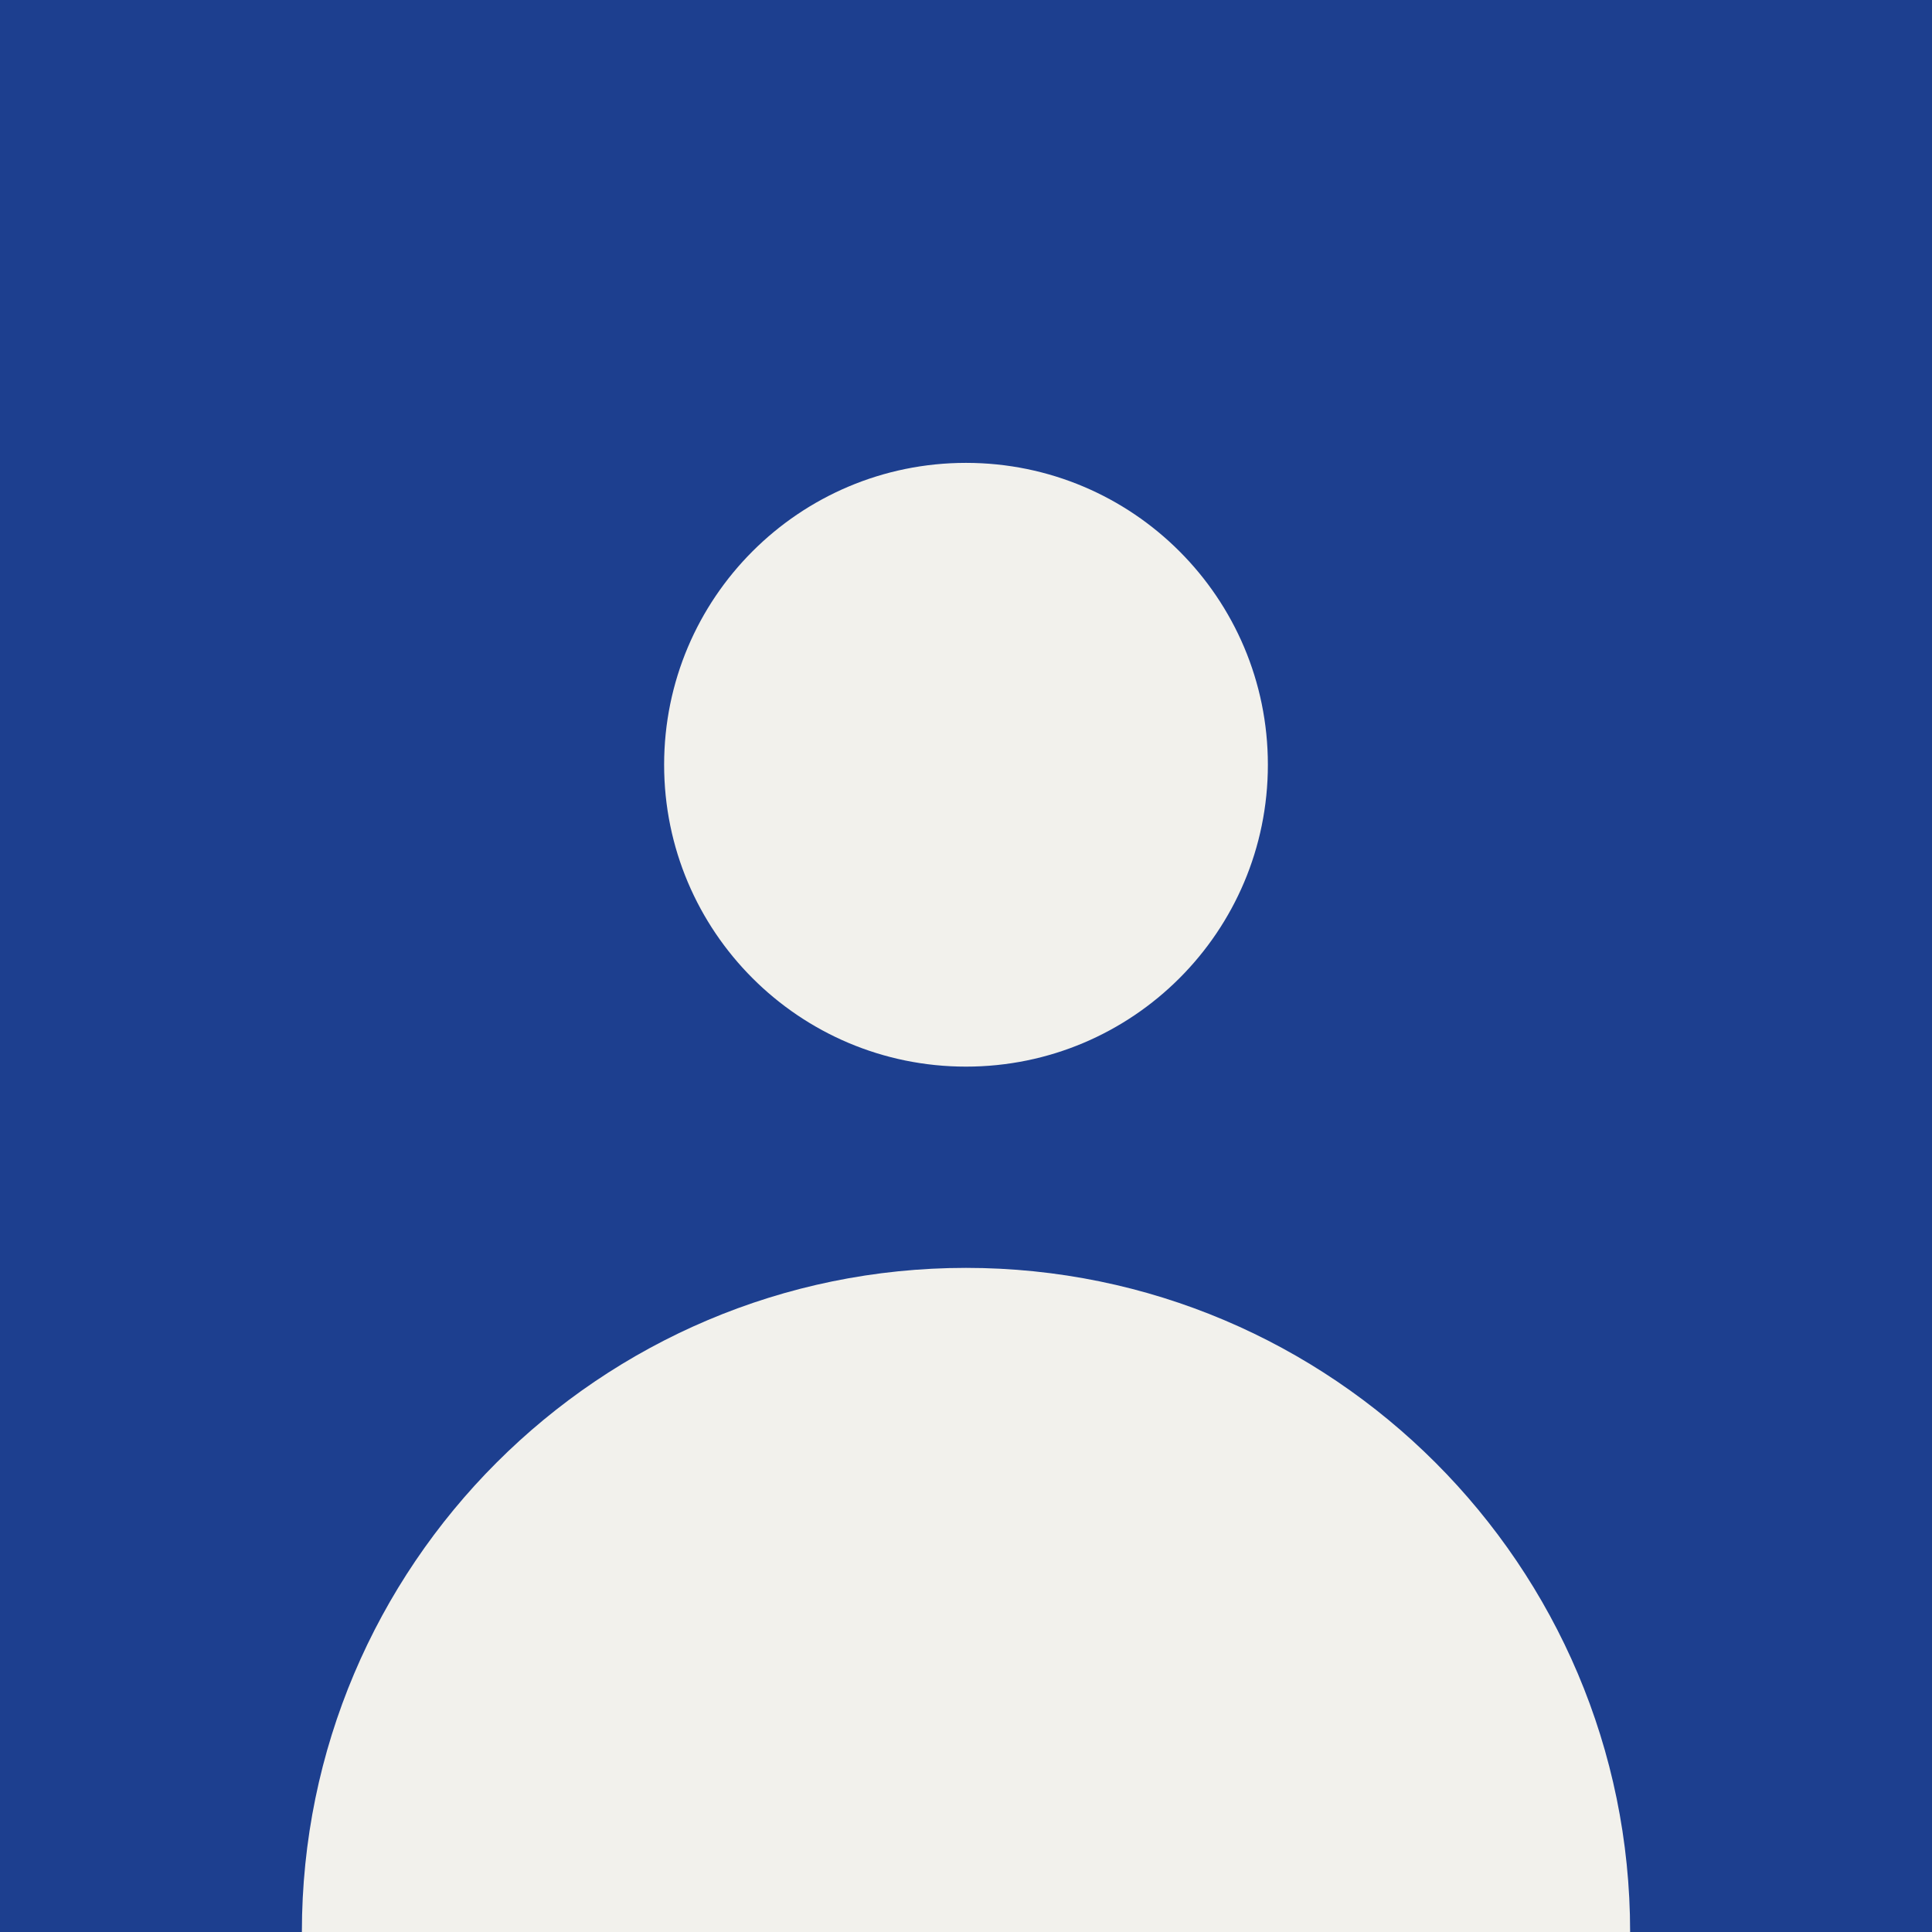
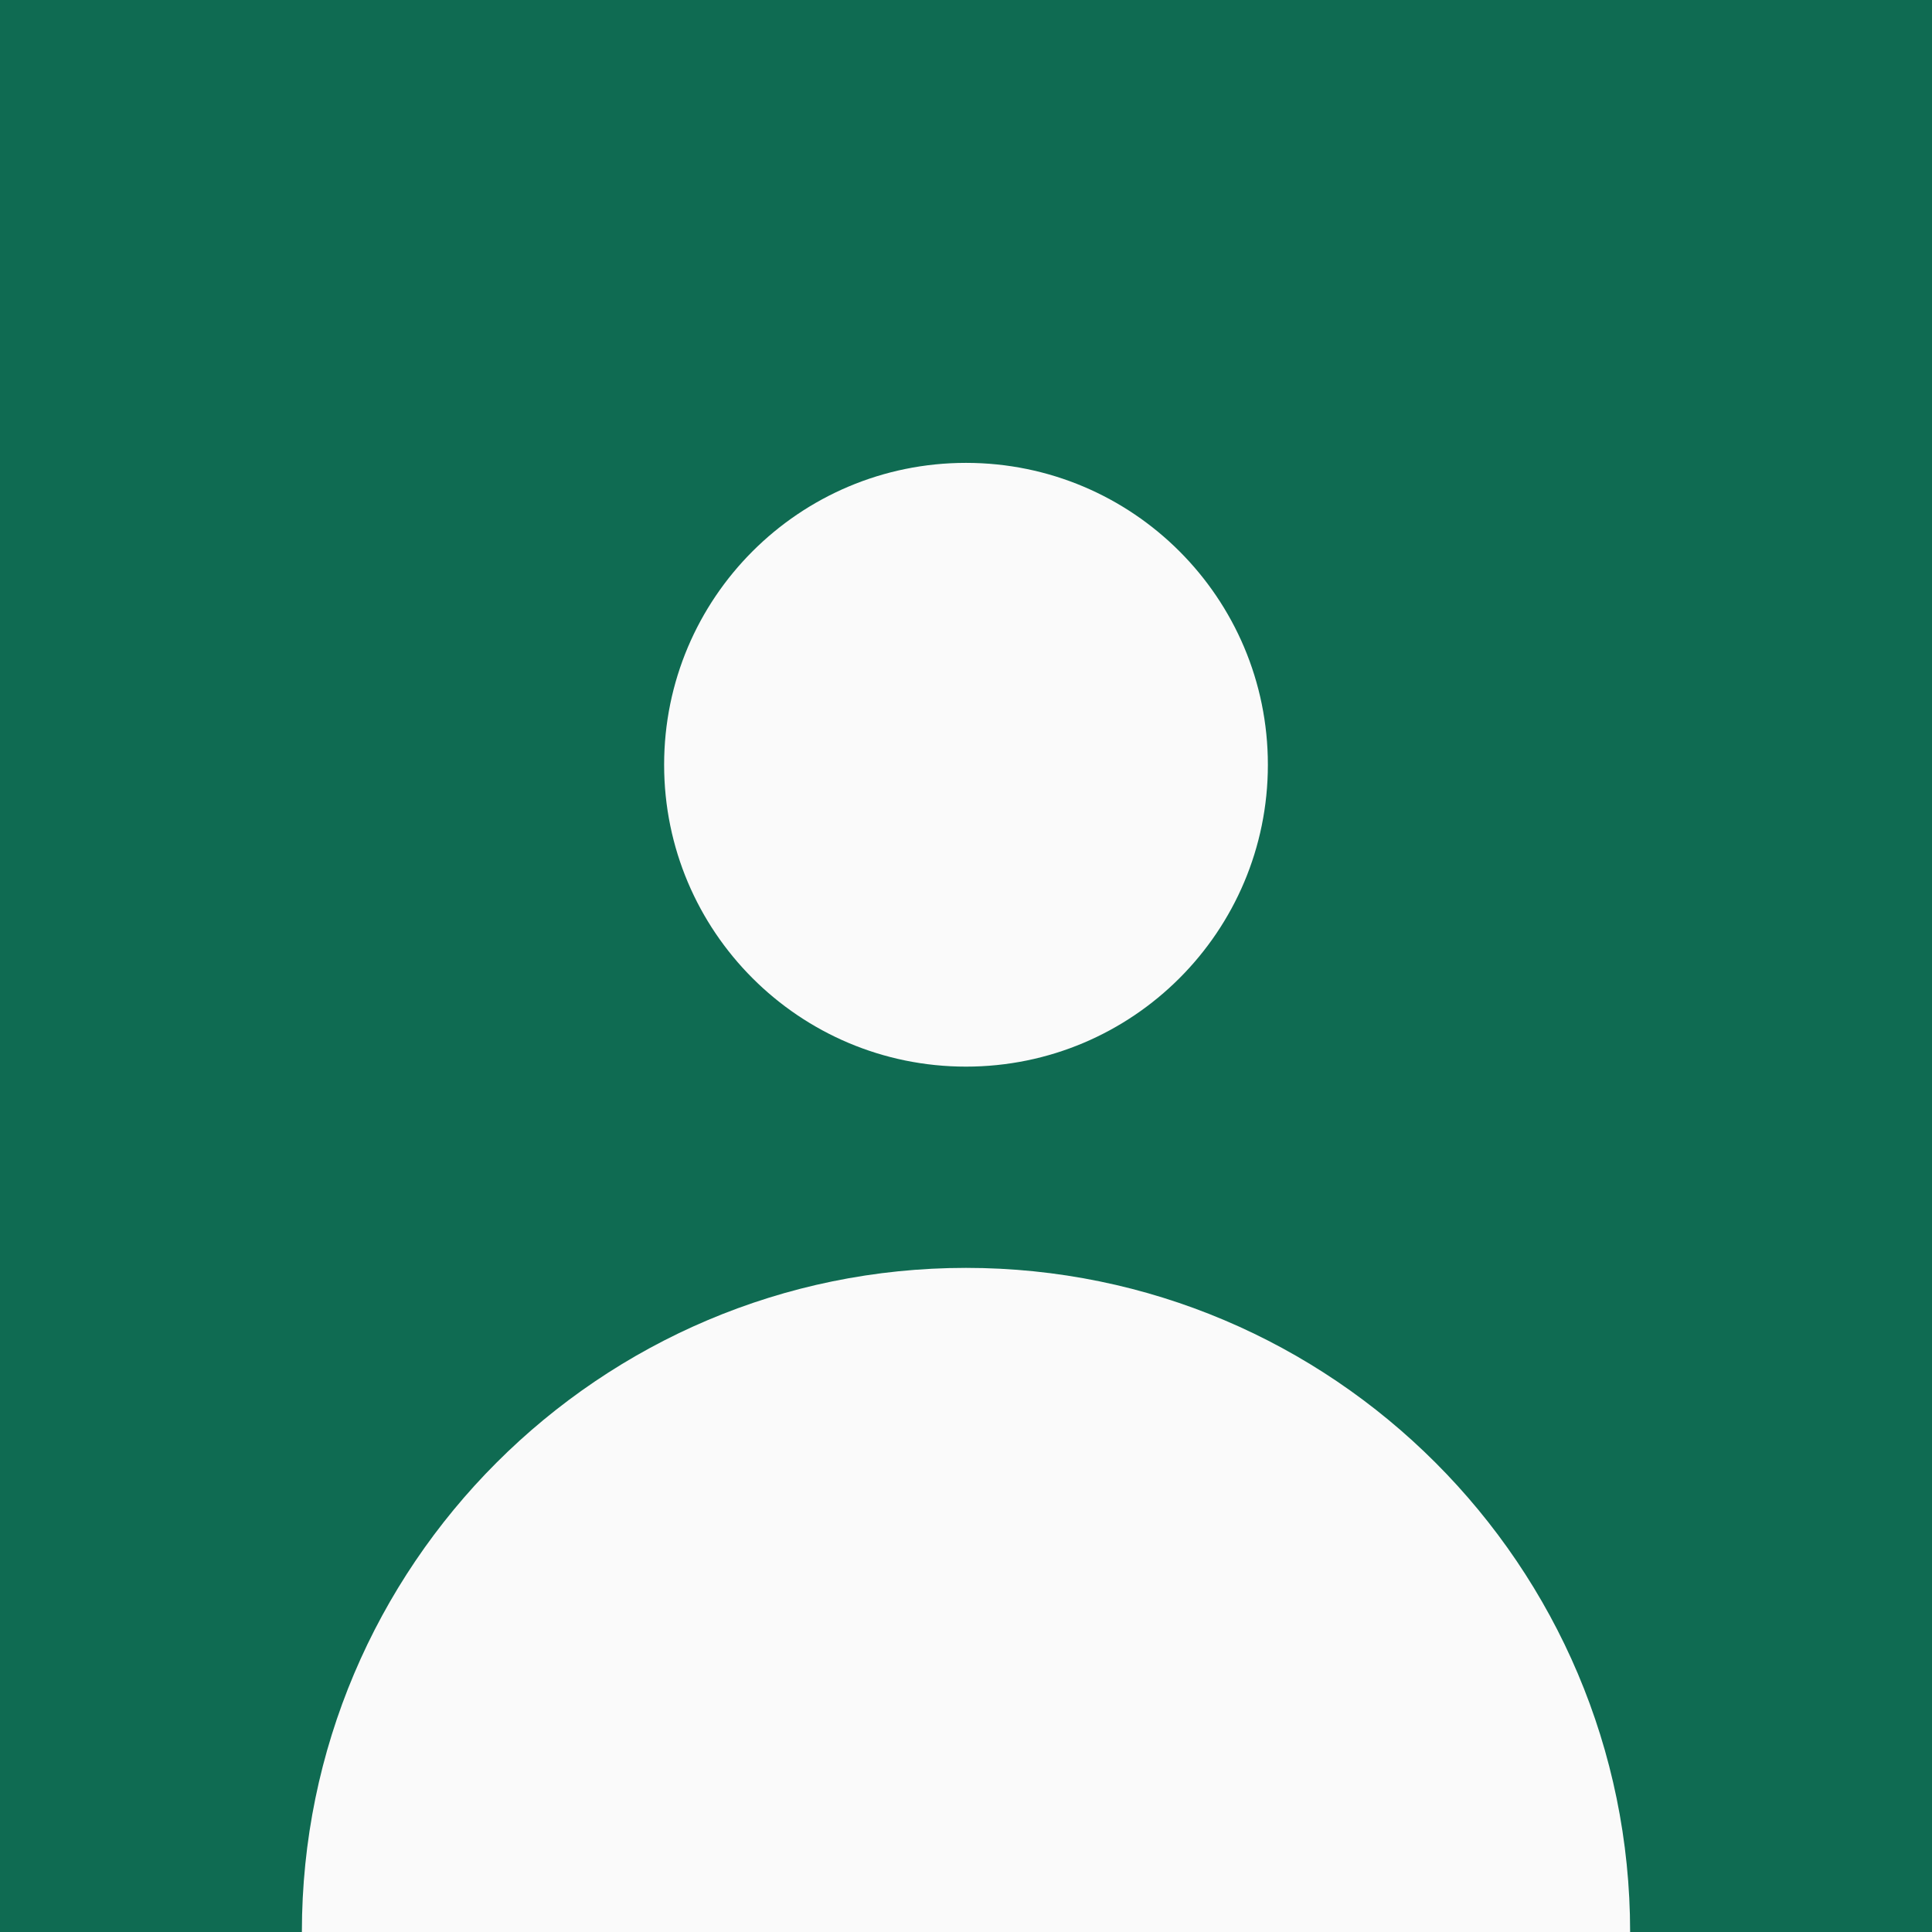
<svg xmlns="http://www.w3.org/2000/svg" viewBox="0 0 96 96" width="96" height="96" role="img" aria-label="">
-   <rect width="96" height="96" fill="#1d3f8f" />
-   <circle cx="48" cy="38" r="15" fill="#f2f1ec" />
-   <path d="M15 96c0-18.2 14.8-33 33-33s33 14.8 33 33Z" fill="#f2f1ec" />
+   <rect width="96" height="96" fill="#0f6b52" />
+   <circle cx="48" cy="38" r="15" fill="#fafafa" />
+   <path d="M15 96c0-18.2 14.8-33 33-33s33 14.8 33 33Z" fill="#fafafa" />
</svg>
